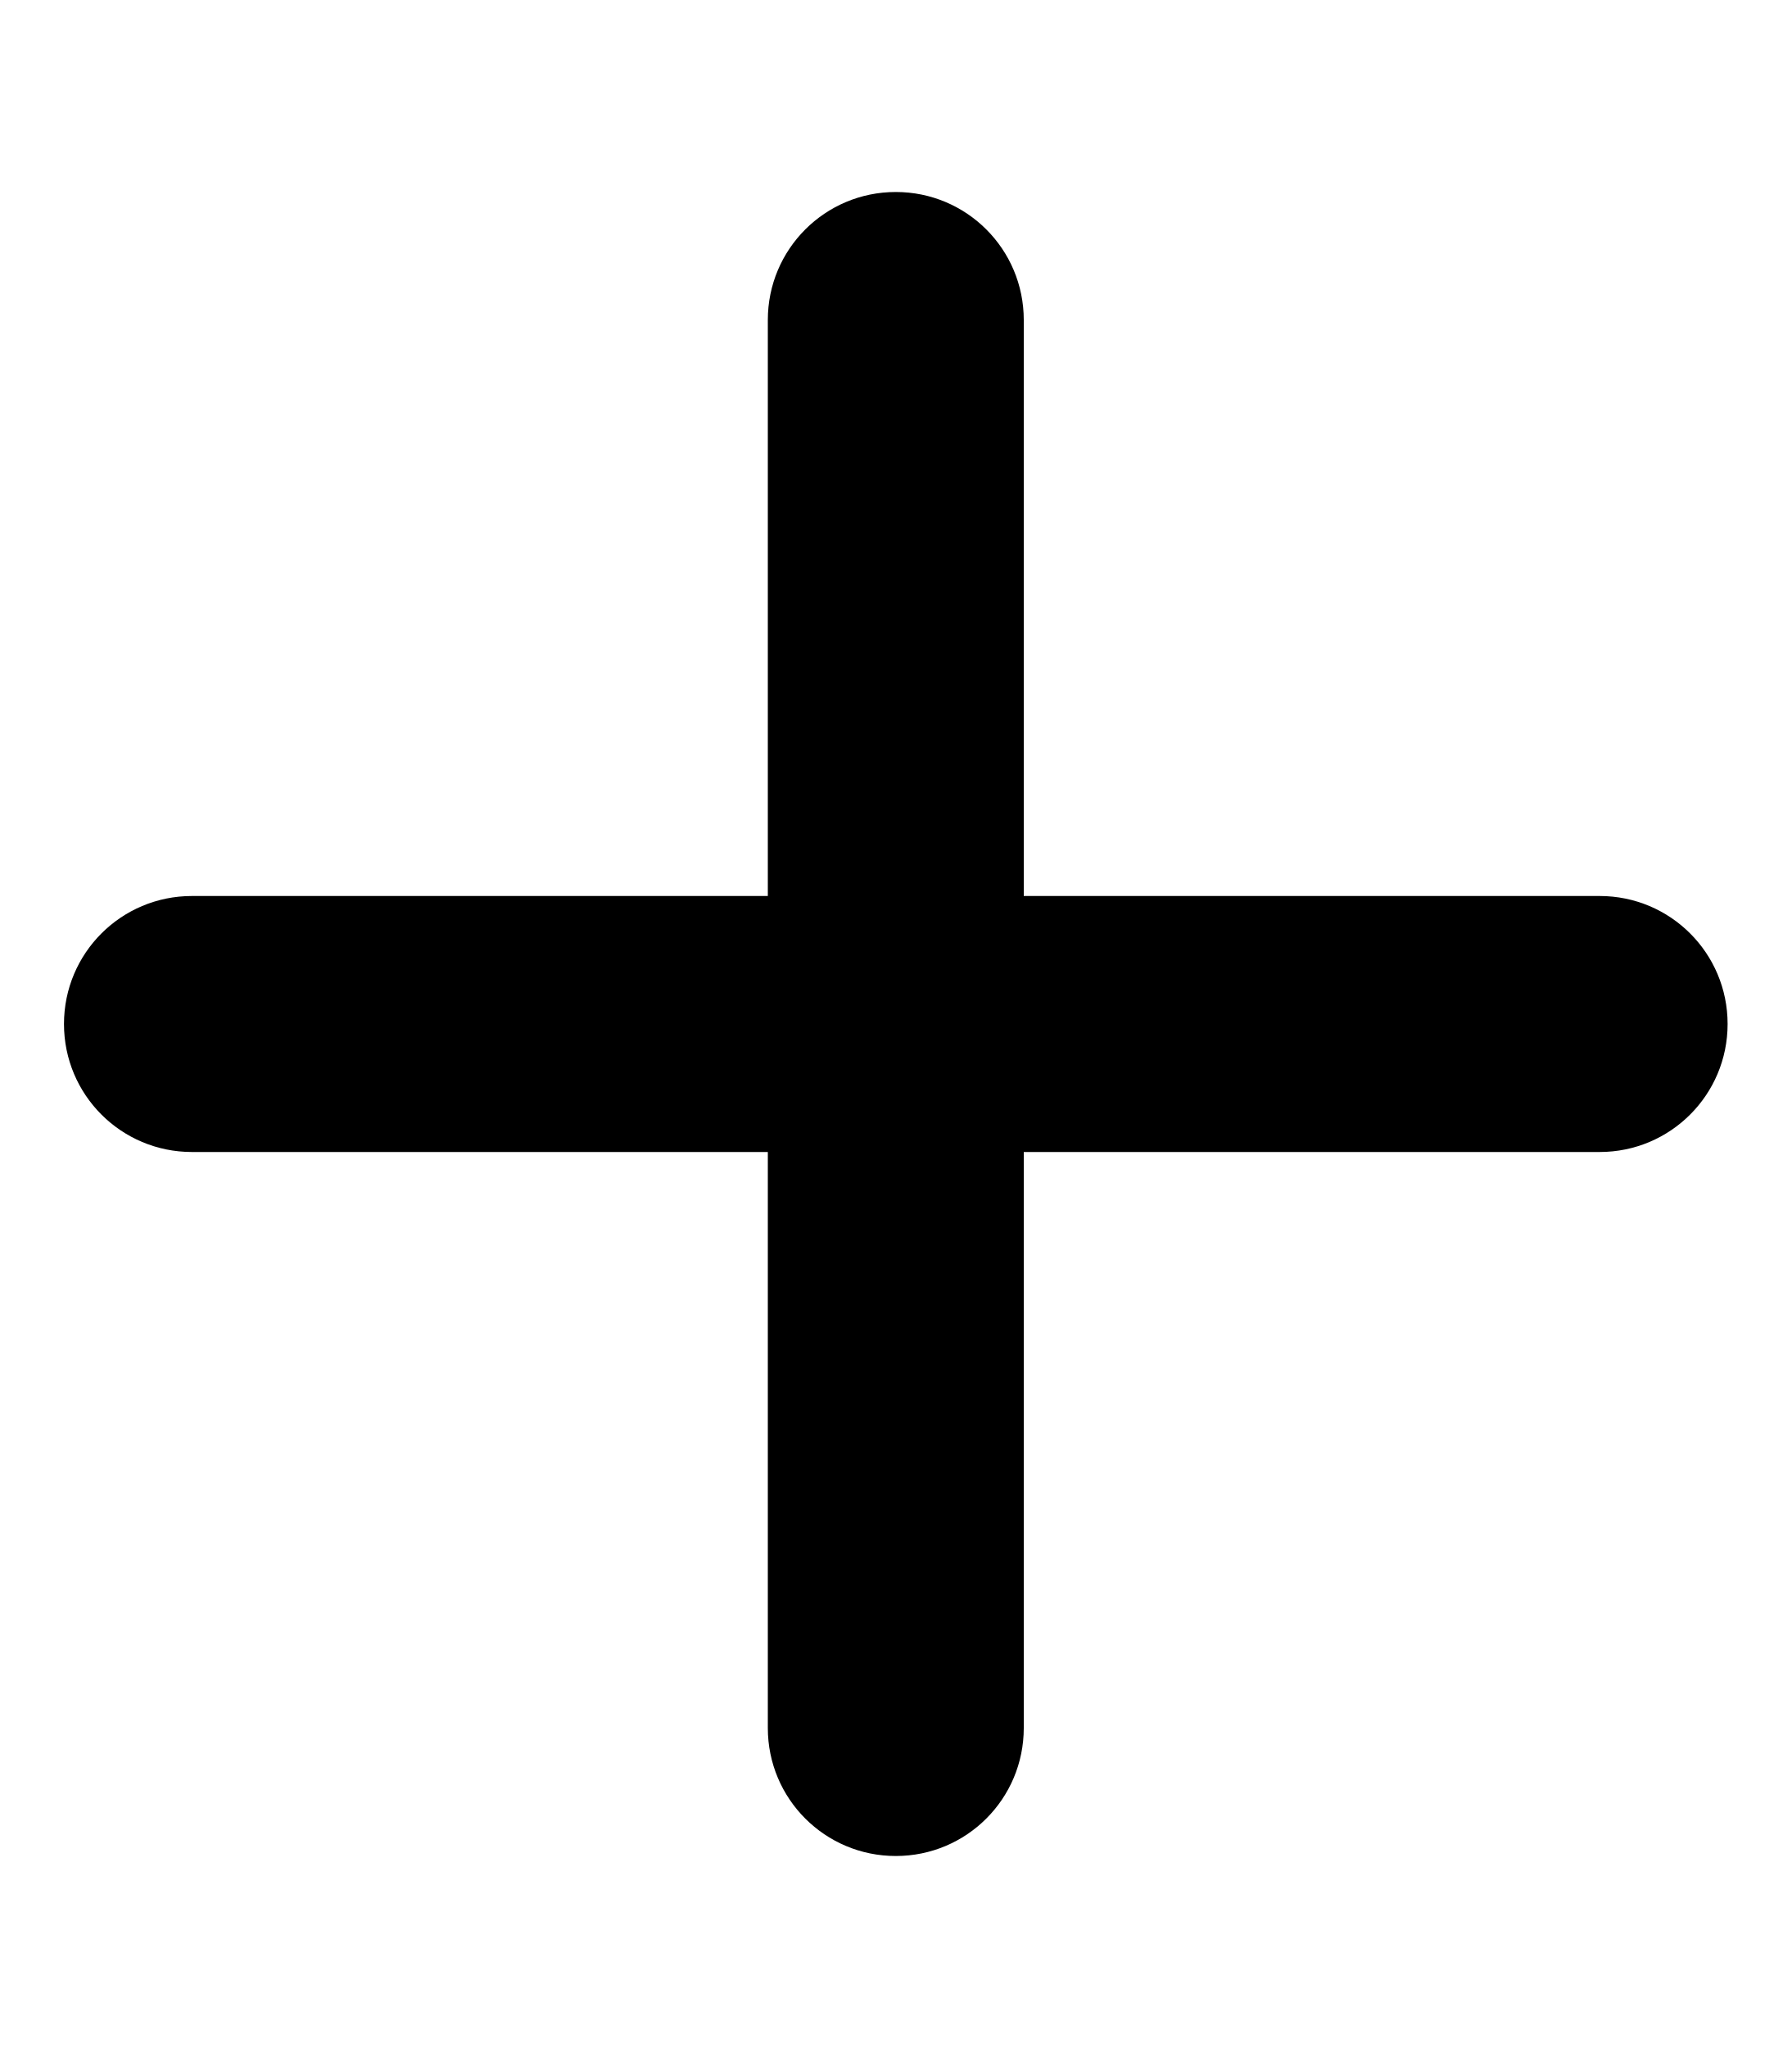
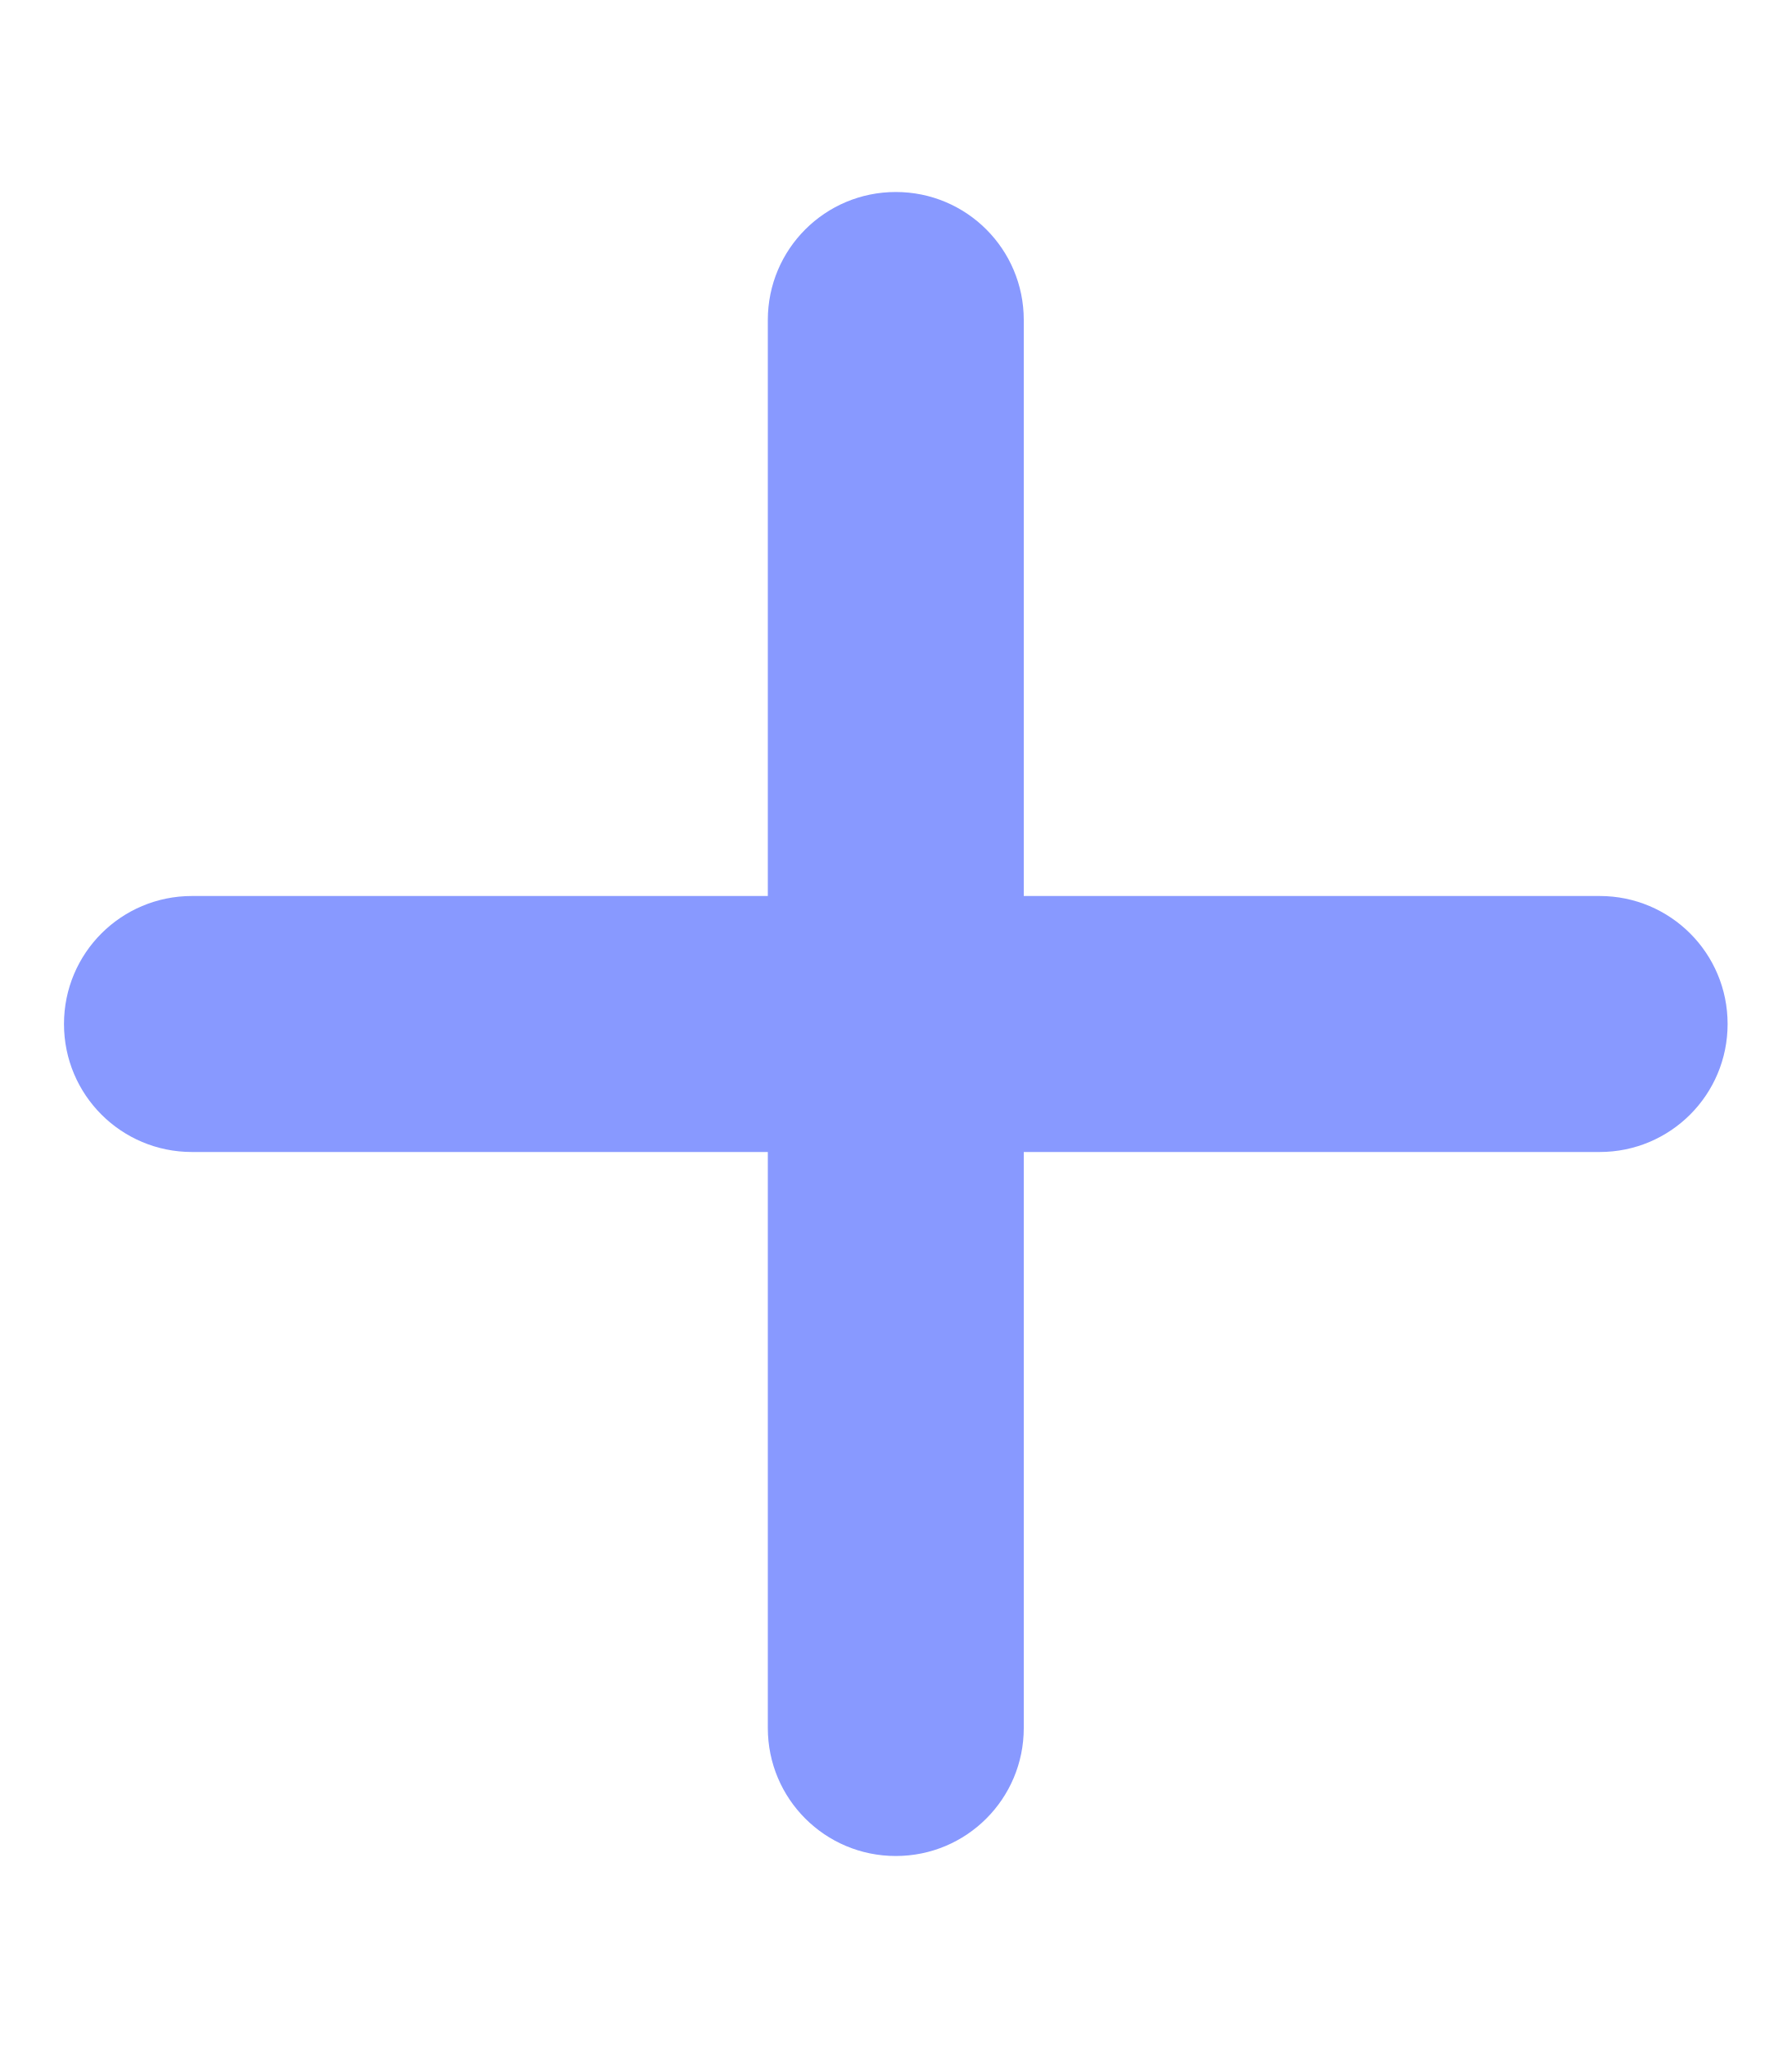
<svg xmlns="http://www.w3.org/2000/svg" height="1em" viewBox="0 0 448 512">
-   <path d="M256 80c0-17.7-14.3-32-32-32s-32 14.3-32 32V224H48c-17.7 0-32 14.3-32 32s14.3 32 32 32H192V432c0 17.7 14.3 32 32 32s32-14.3 32-32V288H400c17.7 0 32-14.3 32-32s-14.3-32-32-32H256V80z" />
+   <path d="M256 80c0-17.7-14.3-32-32-32s-32 14.3-32 32V224H48c-17.7 0-32 14.3-32 32s14.3 32 32 32H192V432c0 17.7 14.3 32 32 32s32-14.3 32-32V288H400c17.7 0 32-14.3 32-32s-14.3-32-32-32H256V80z" fill="#89f" />
</svg>
